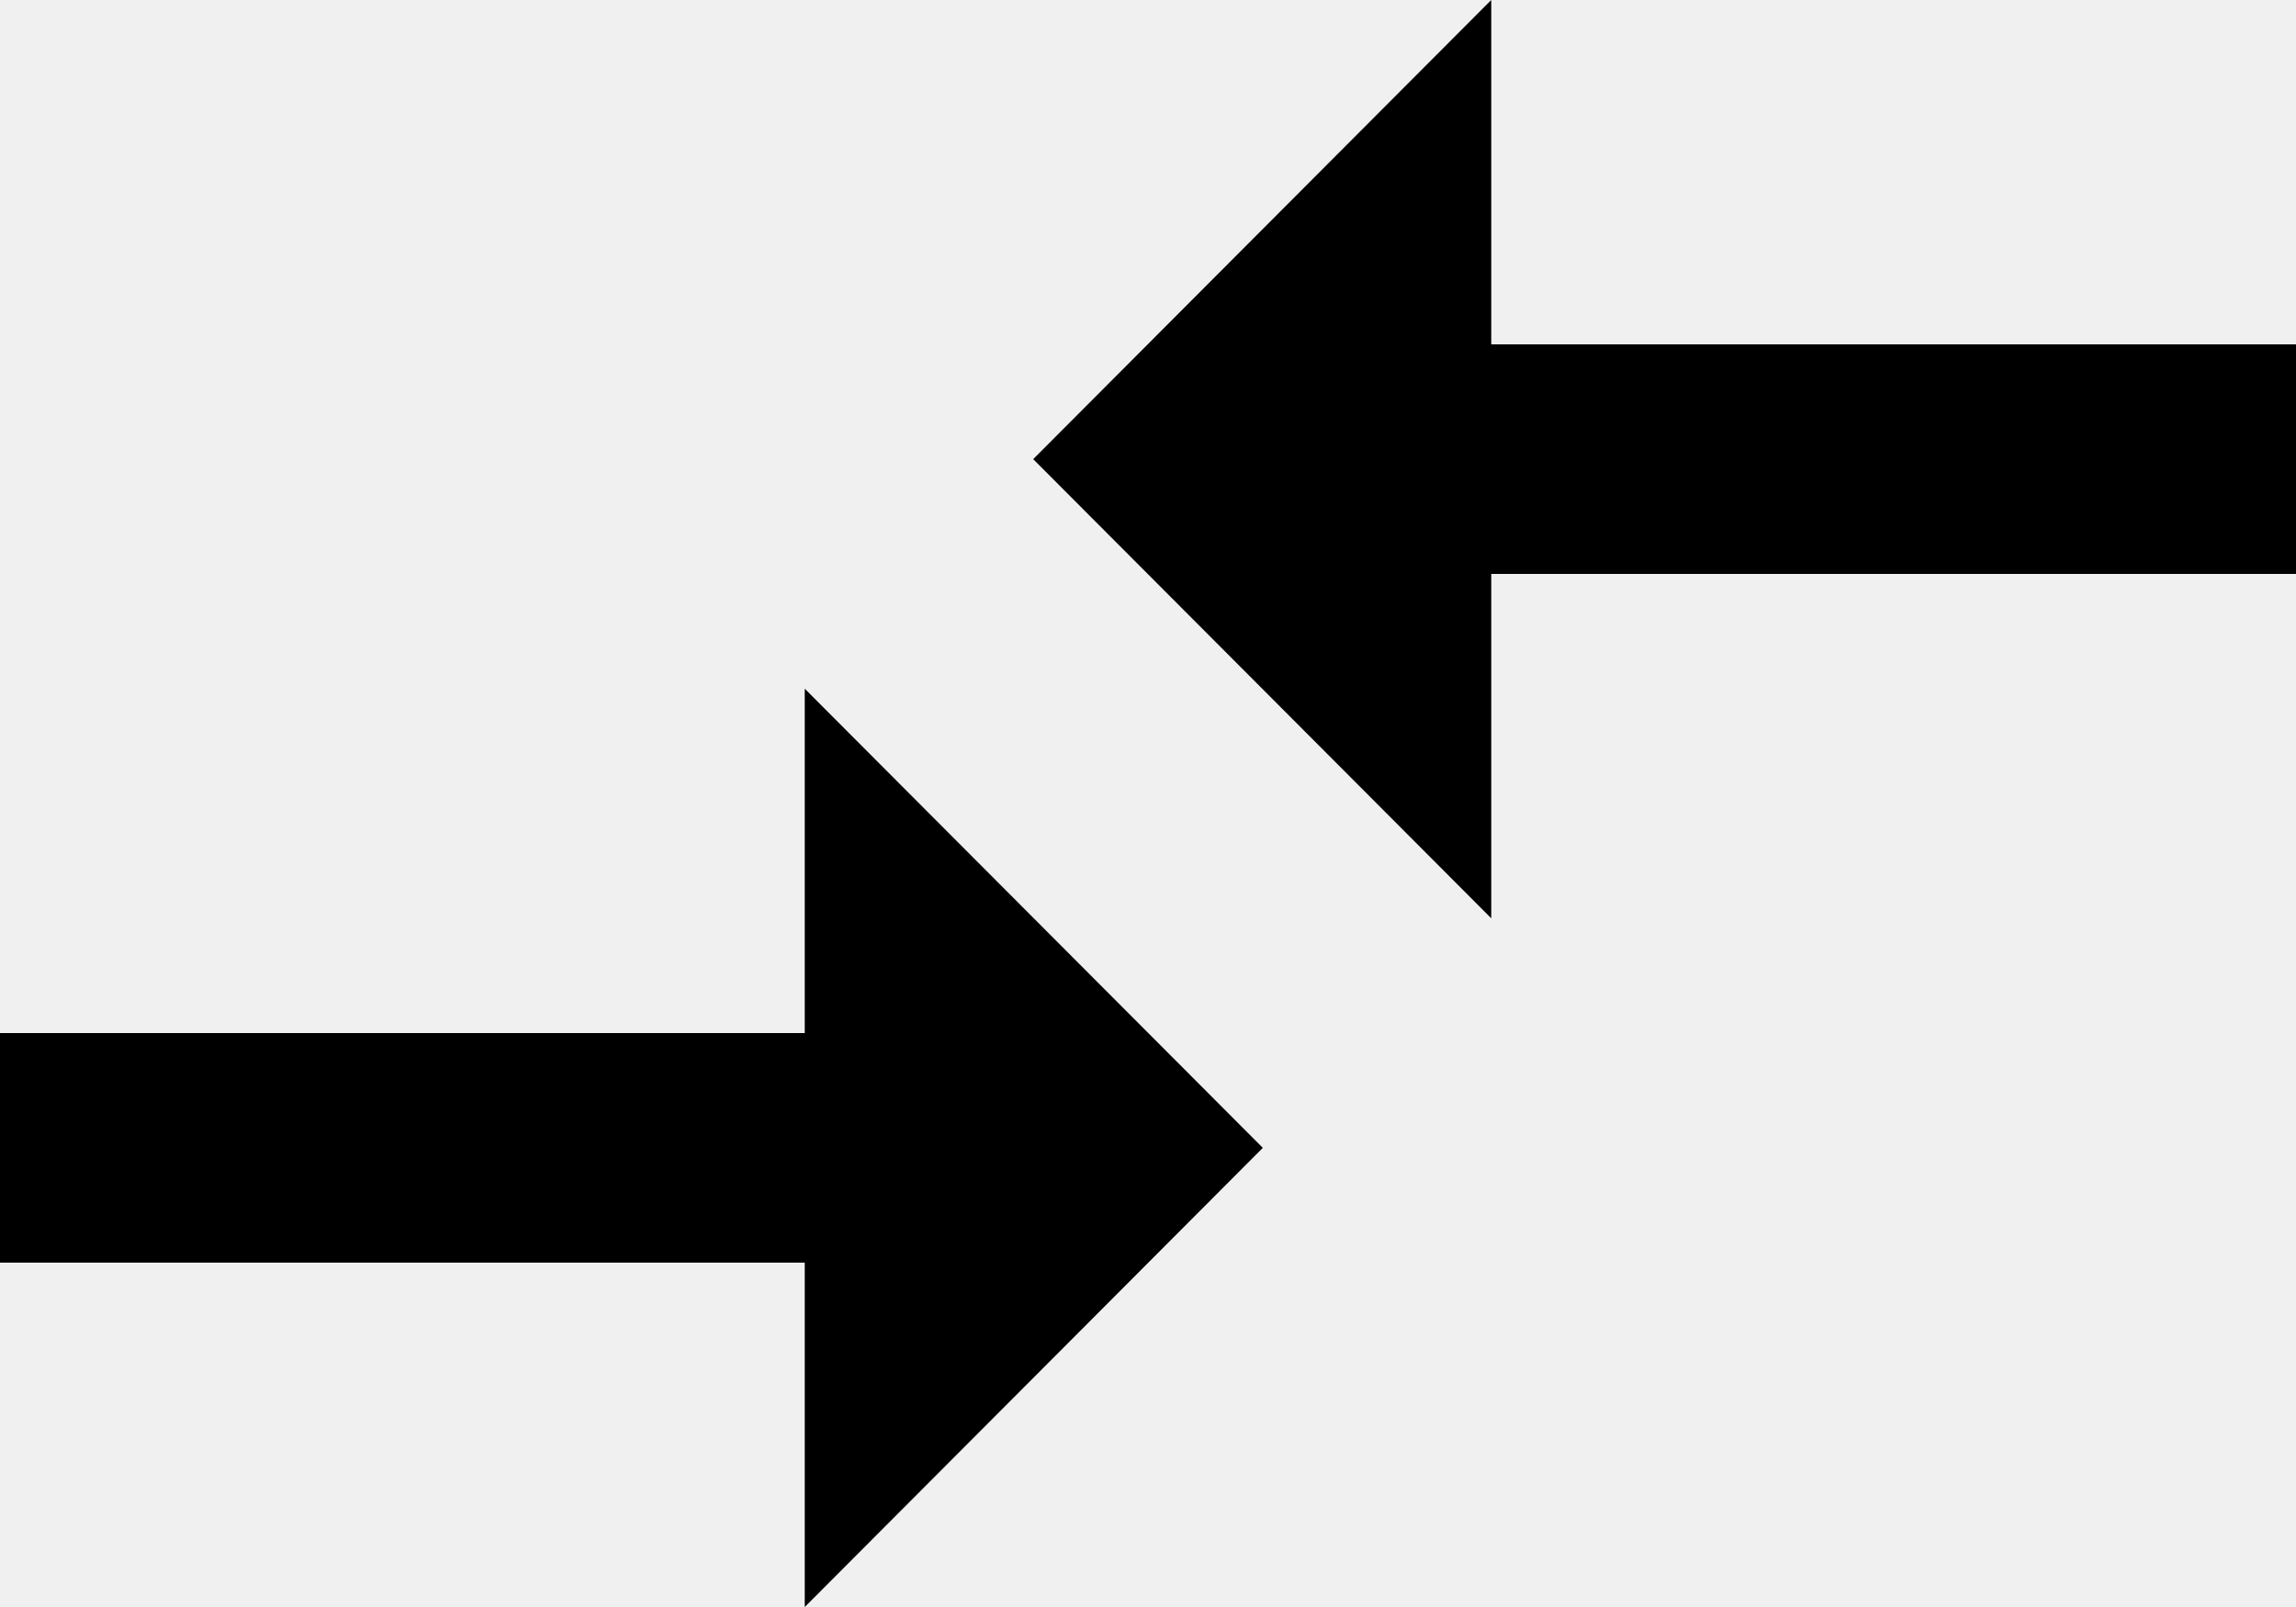
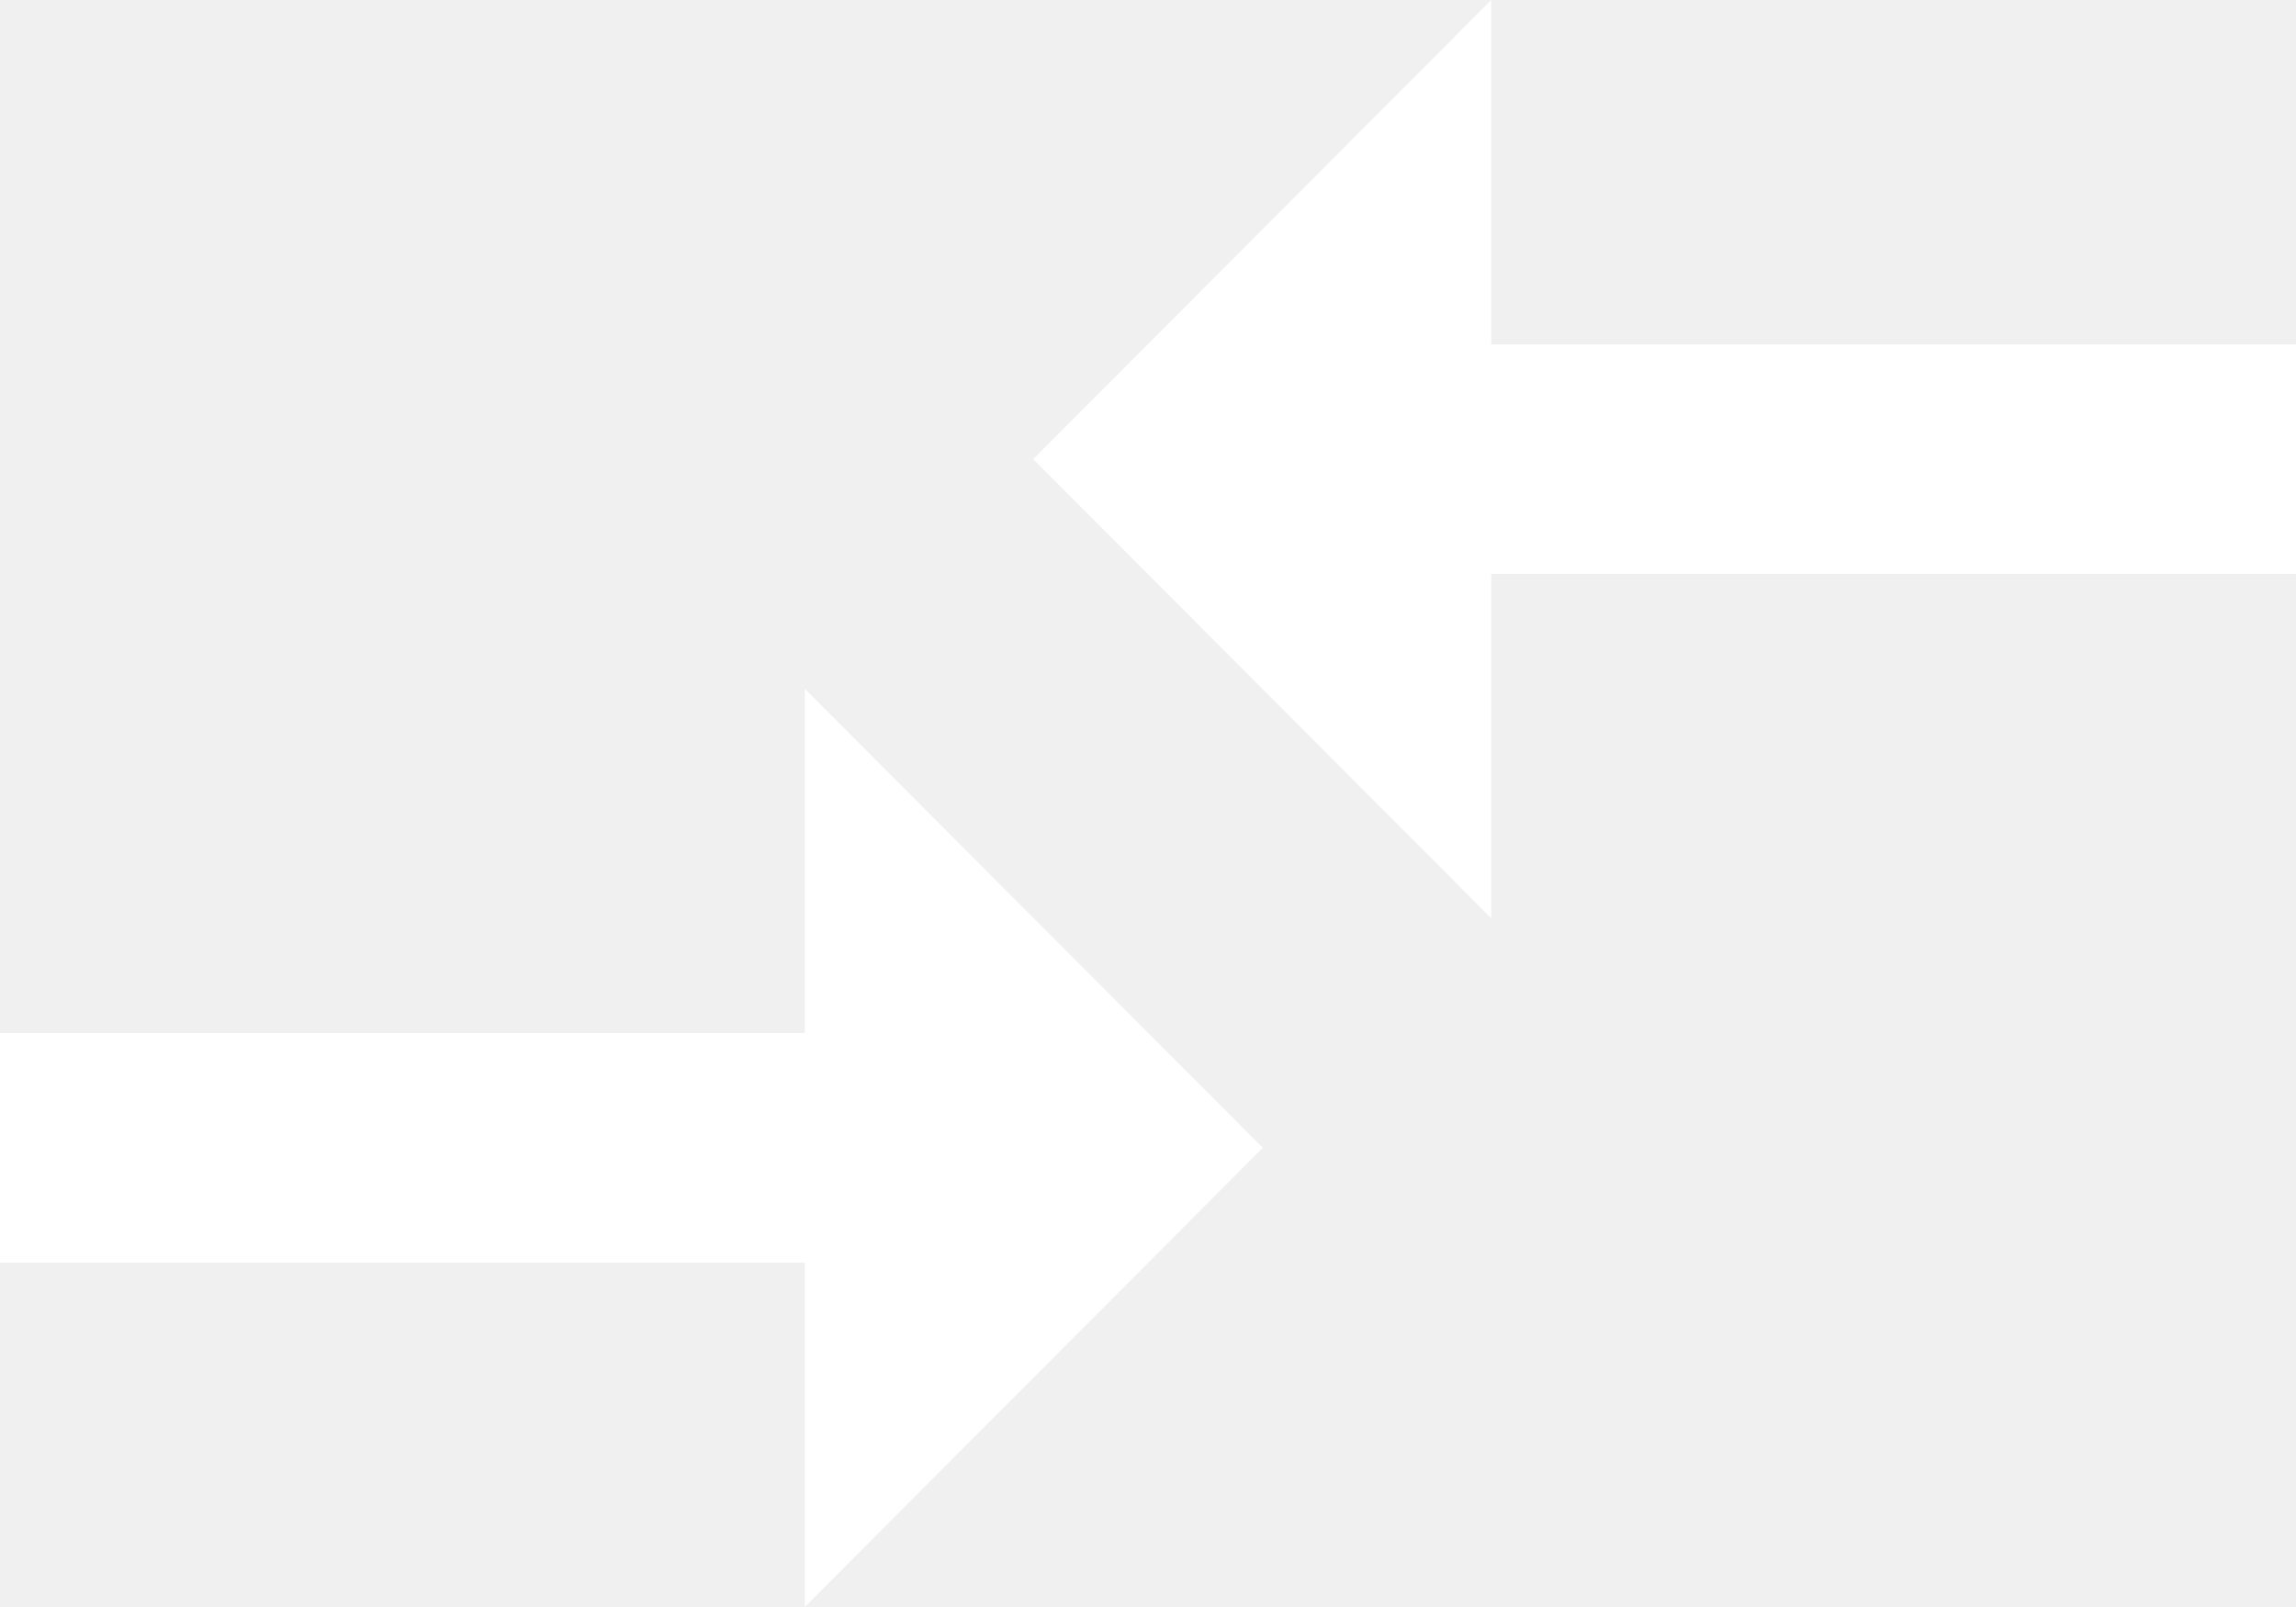
<svg xmlns="http://www.w3.org/2000/svg" width="20" height="14" viewBox="0 0 20 14" fill="cyan">
-   <path d="M7.01 9H0V11H7.01V14L11 10L7.01 6V9ZM12.99 8V5H20V3H12.99V0L9 4L12.99 8Z" fill="black" />
+   <path d="M7.01 9H0V11H7.01V14L11 10L7.01 6V9ZM12.99 8V5H20V3H12.99V0L9 4L12.99 8Z" fill="white" />
</svg>
